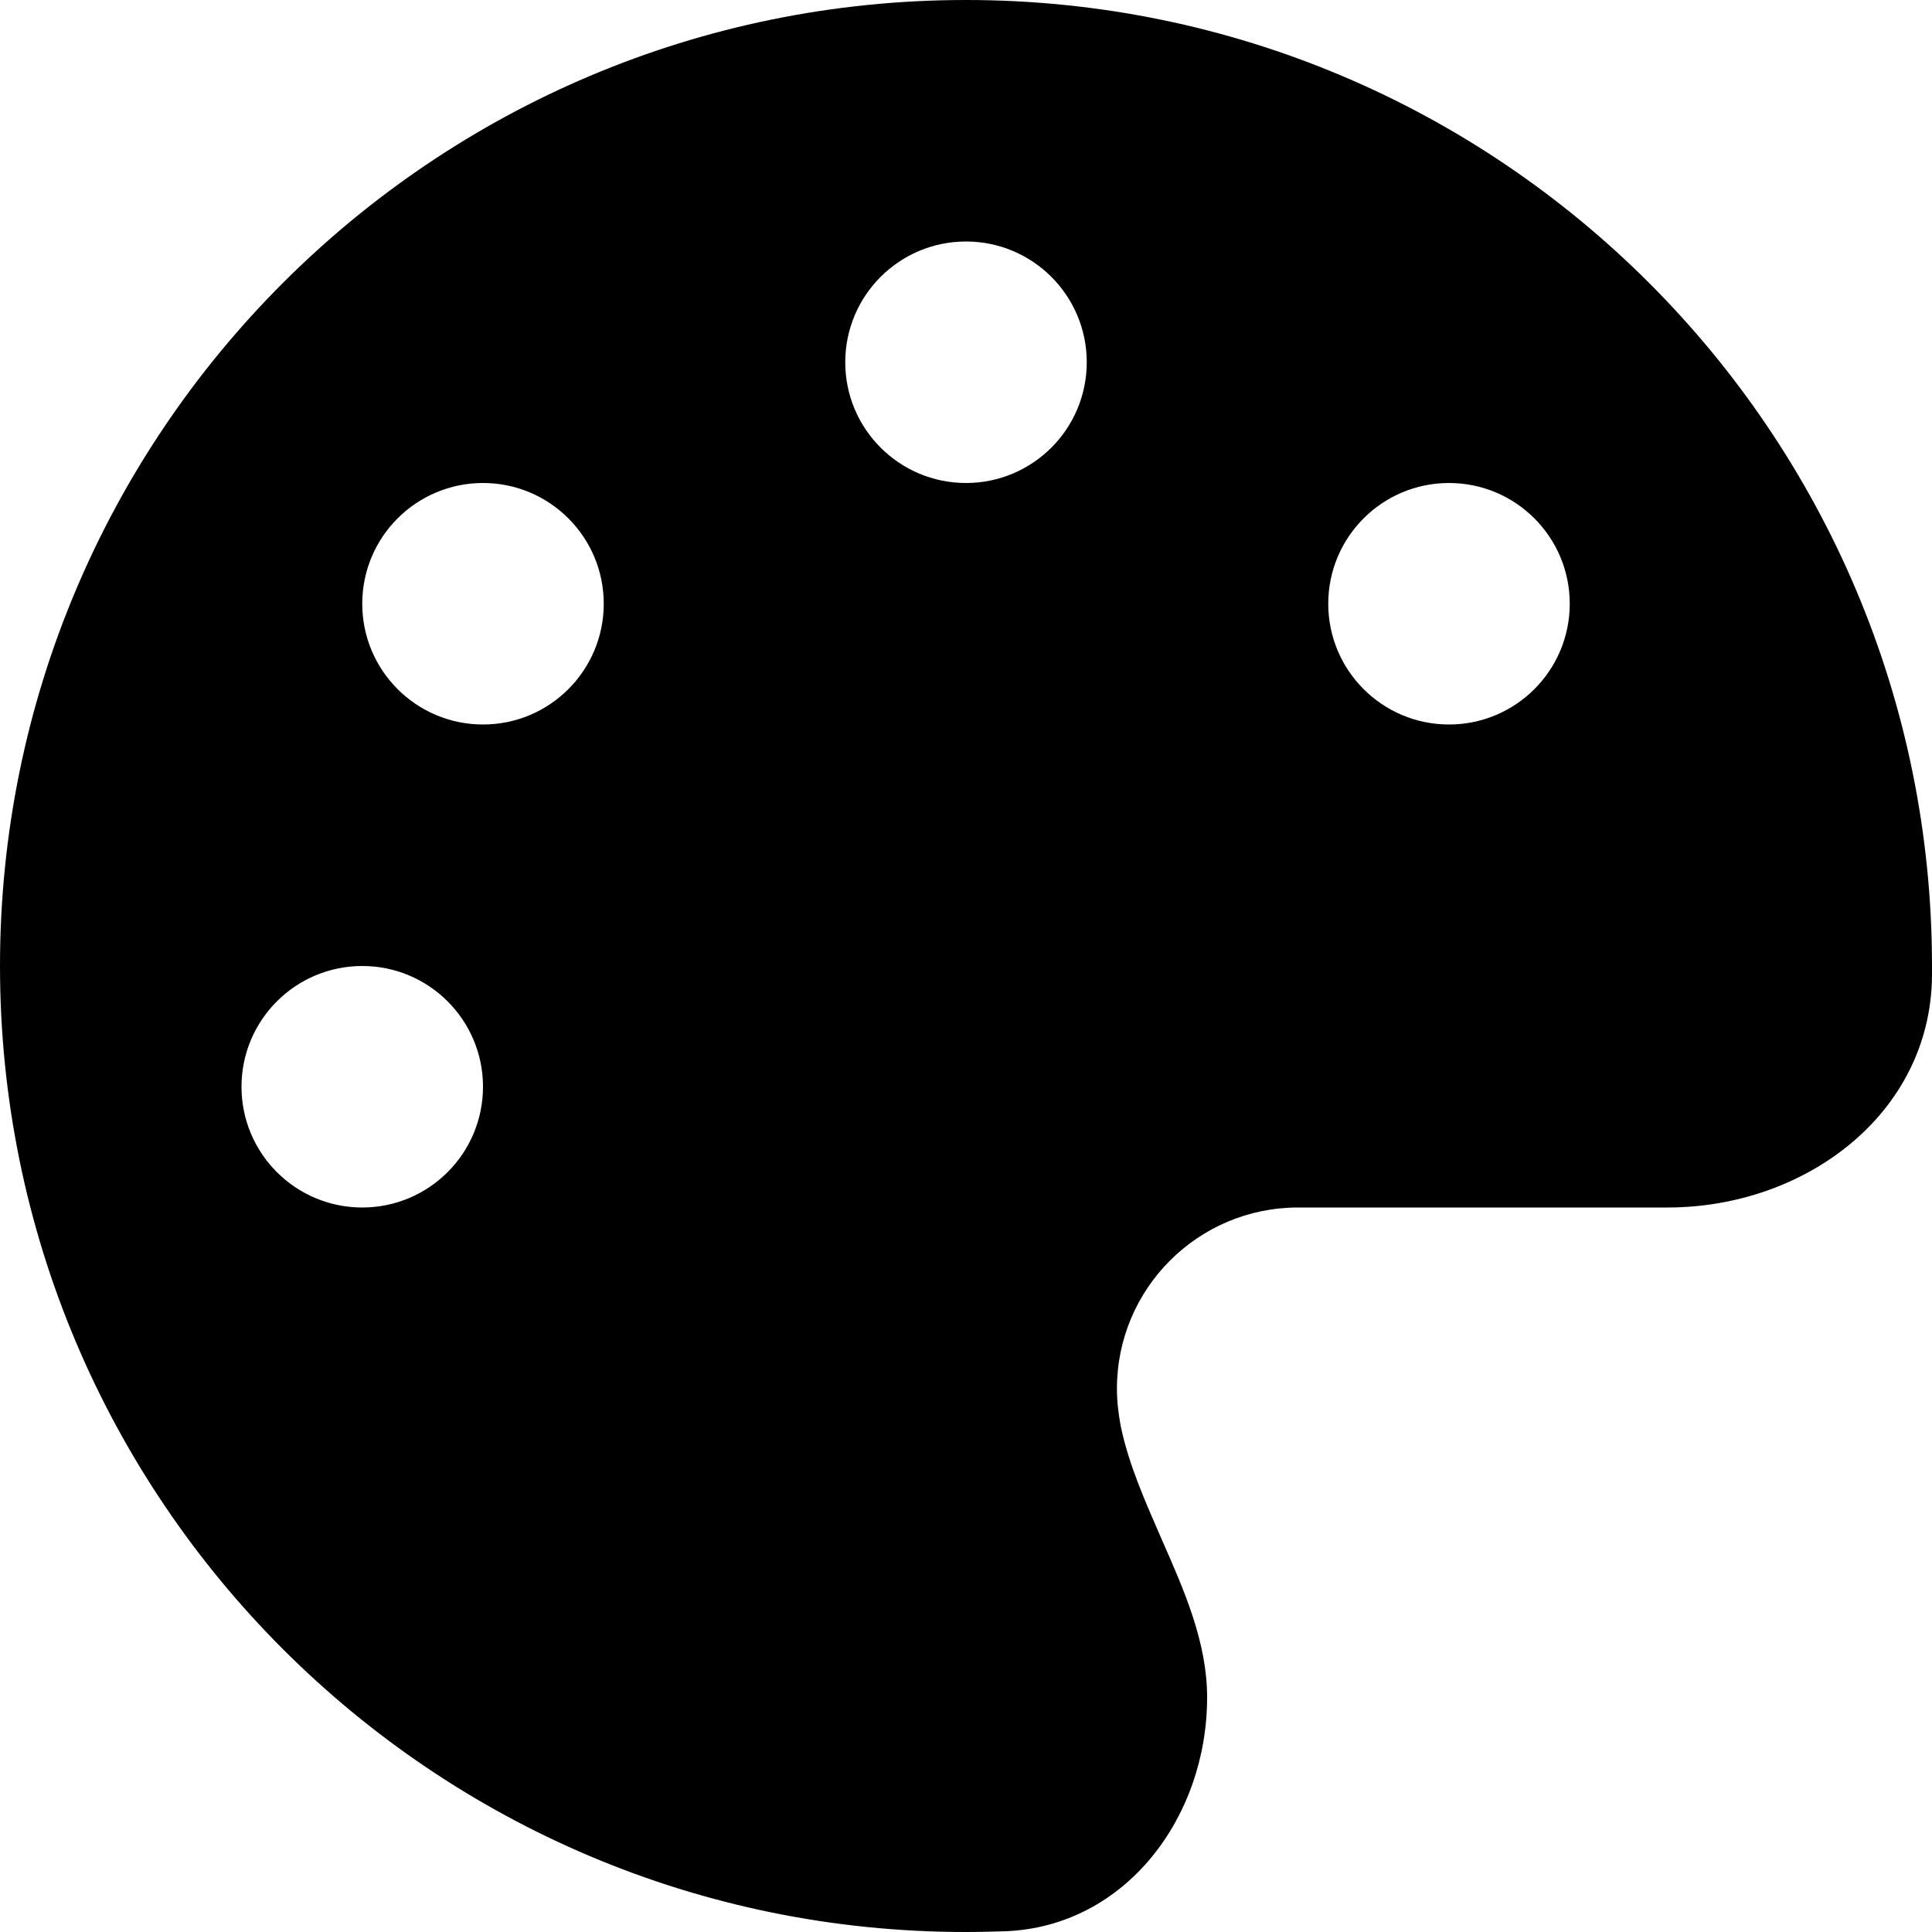
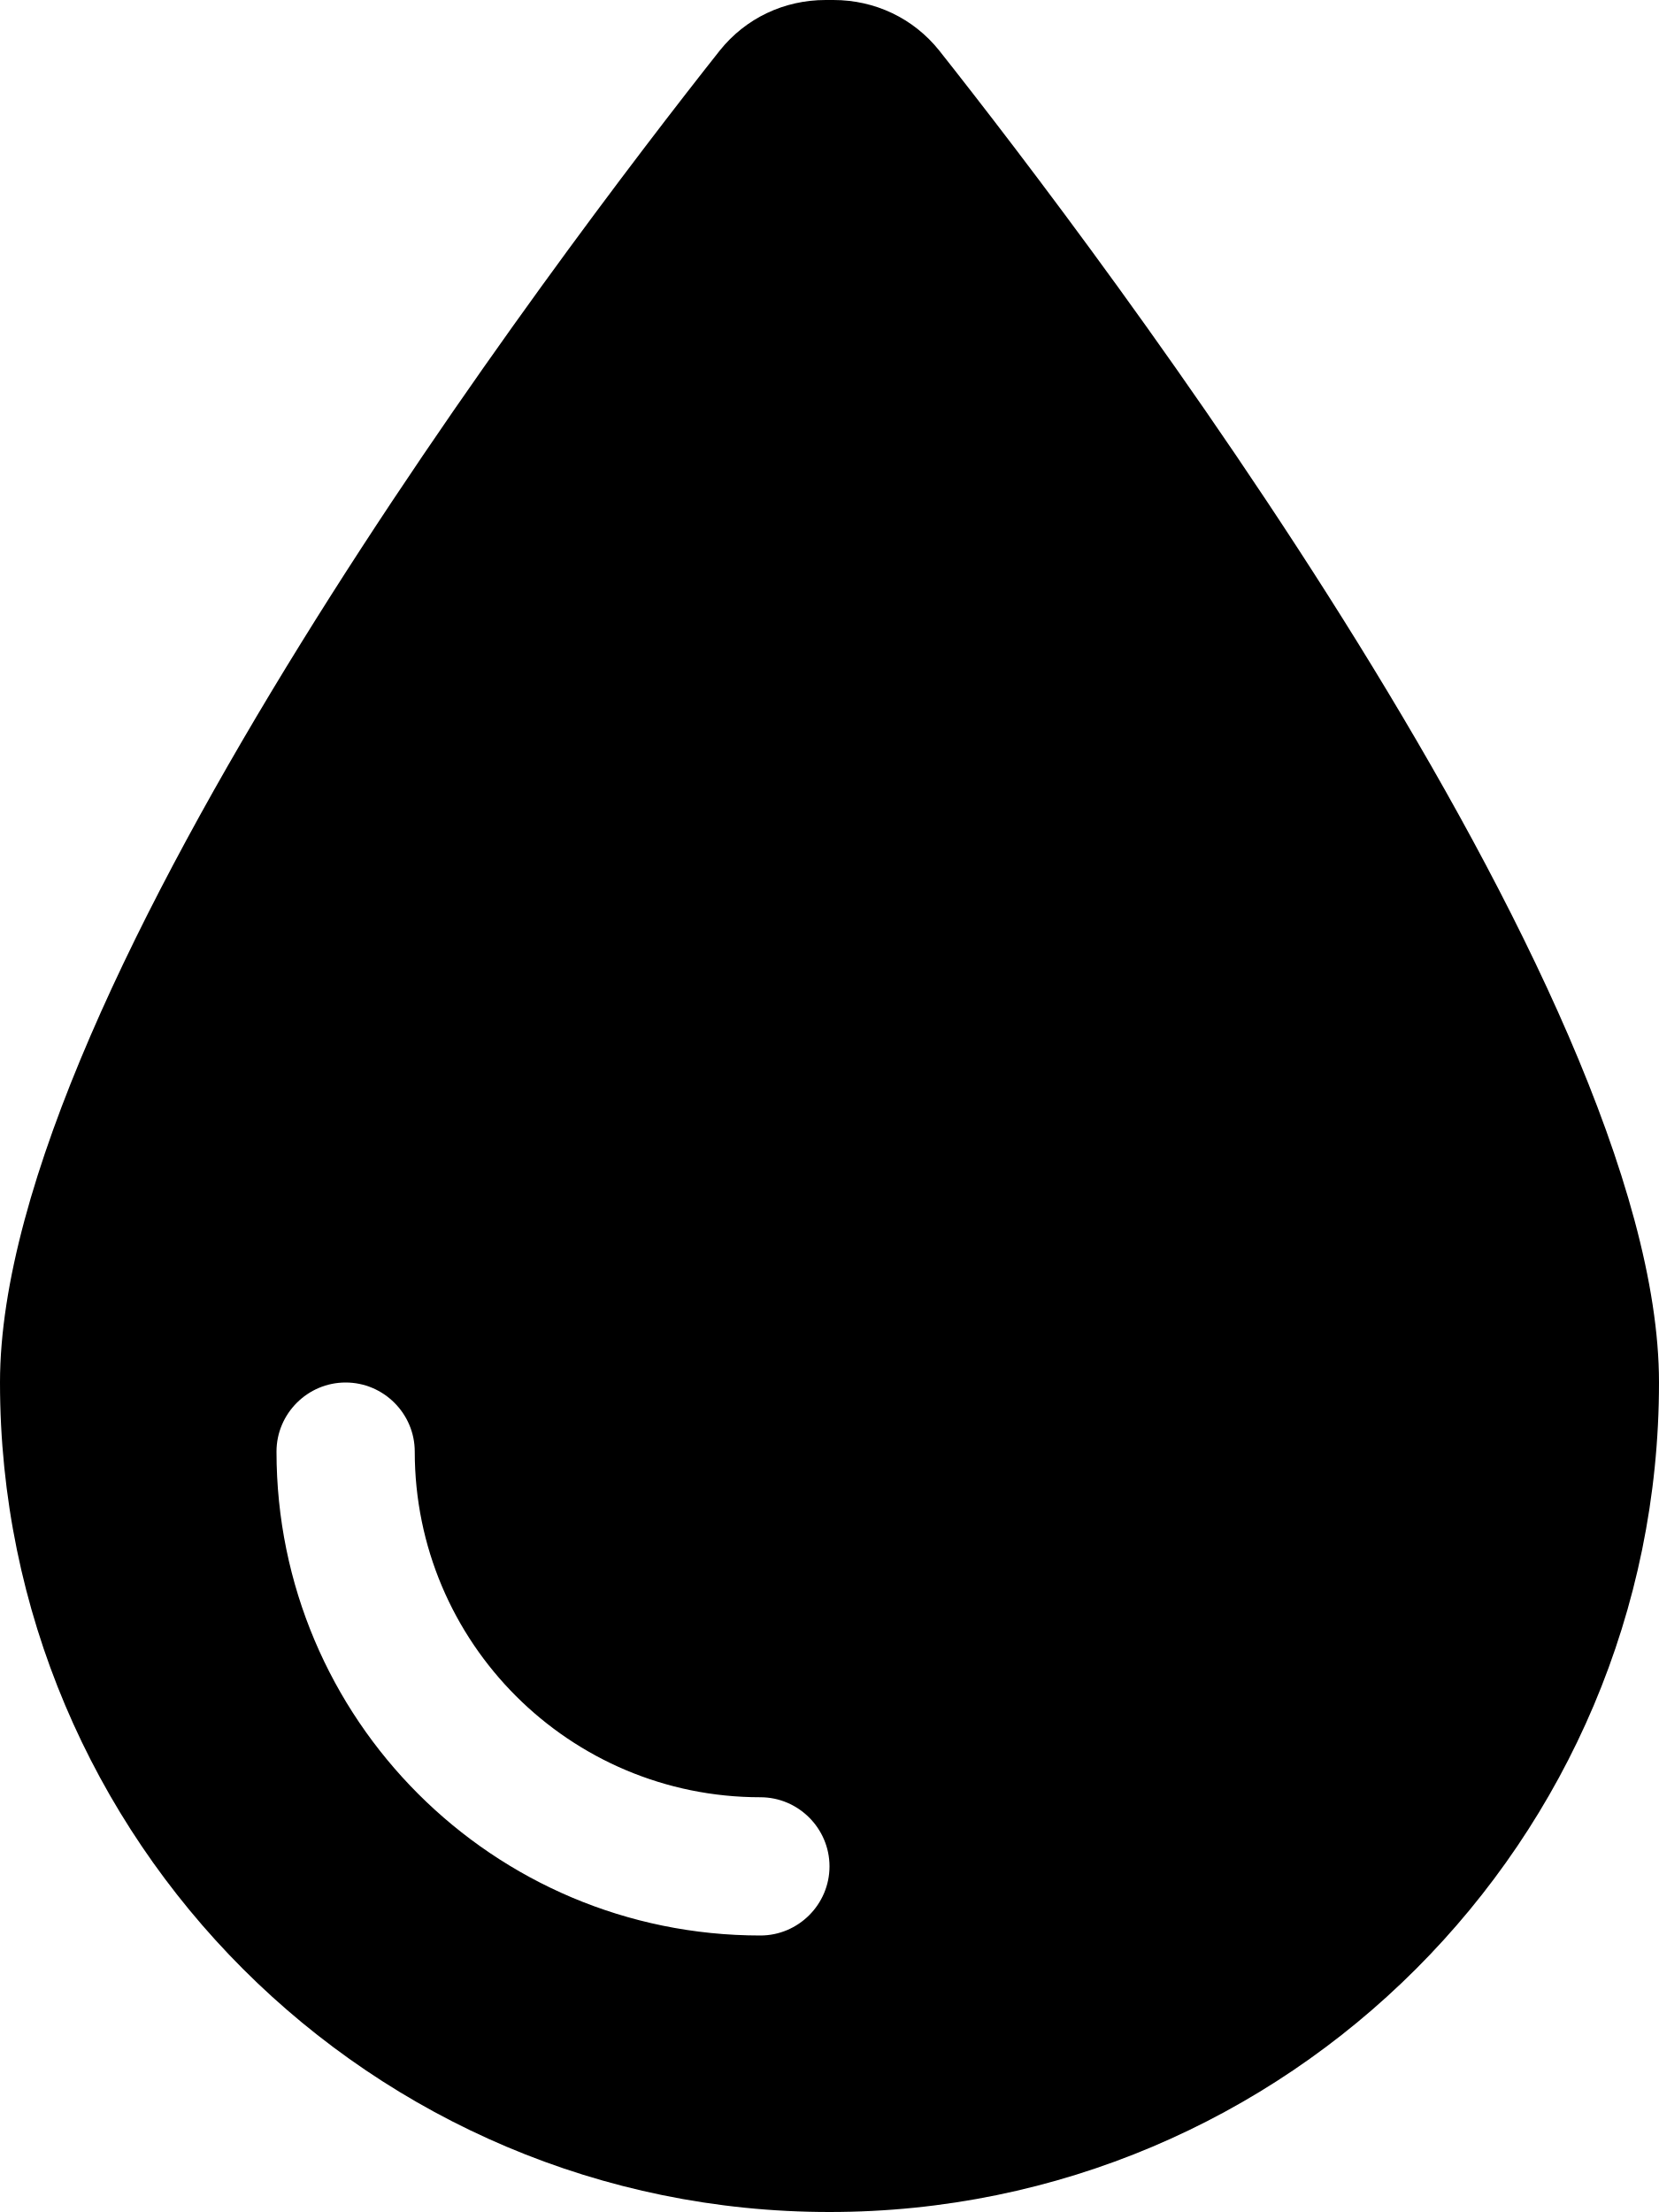
- <svg xmlns="http://www.w3.org/2000/svg" viewBox="0 0 512 512">
-   <path d="M512 256c0 .9 0 1.8 0 2.7c-.4 36.5-33.6 61.3-70.1 61.3L344 320c-26.5 0-48 21.5-48 48c0 3.4 .4 6.7 1 9.9c2.1 10.2 6.5 20 10.8 29.9c6.1 13.8 12.1 27.5 12.1 42c0 31.8-21.6 60.7-53.4 62c-3.5 .1-7 .2-10.6 .2C114.6 512 0 397.4 0 256S114.6 0 256 0S512 114.6 512 256zM128 288a32 32 0 1 0 -64 0 32 32 0 1 0 64 0zm0-96a32 32 0 1 0 0-64 32 32 0 1 0 0 64zM288 96a32 32 0 1 0 -64 0 32 32 0 1 0 64 0zm96 96a32 32 0 1 0 0-64 32 32 0 1 0 0 64z" />
+ <svg xmlns="http://www.w3.org/2000/svg" viewBox="0 0 384 512">
+   <path d="M192 512C86 512 0 426 0 320C0 228.8 130.2 57.7 166.6 11.7C172.6 4.2 181.5 0 191.1 0l1.8 0c9.6 0 18.5 4.2 24.5 11.7C253.8 57.7 384 228.8 384 320c0 106-86 192-192 192zM96 336c0-8.8-7.2-16-16-16s-16 7.2-16 16c0 61.9 50.1 112 112 112c8.8 0 16-7.2 16-16s-7.2-16-16-16c-44.2 0-80-35.8-80-80z" />
</svg>
